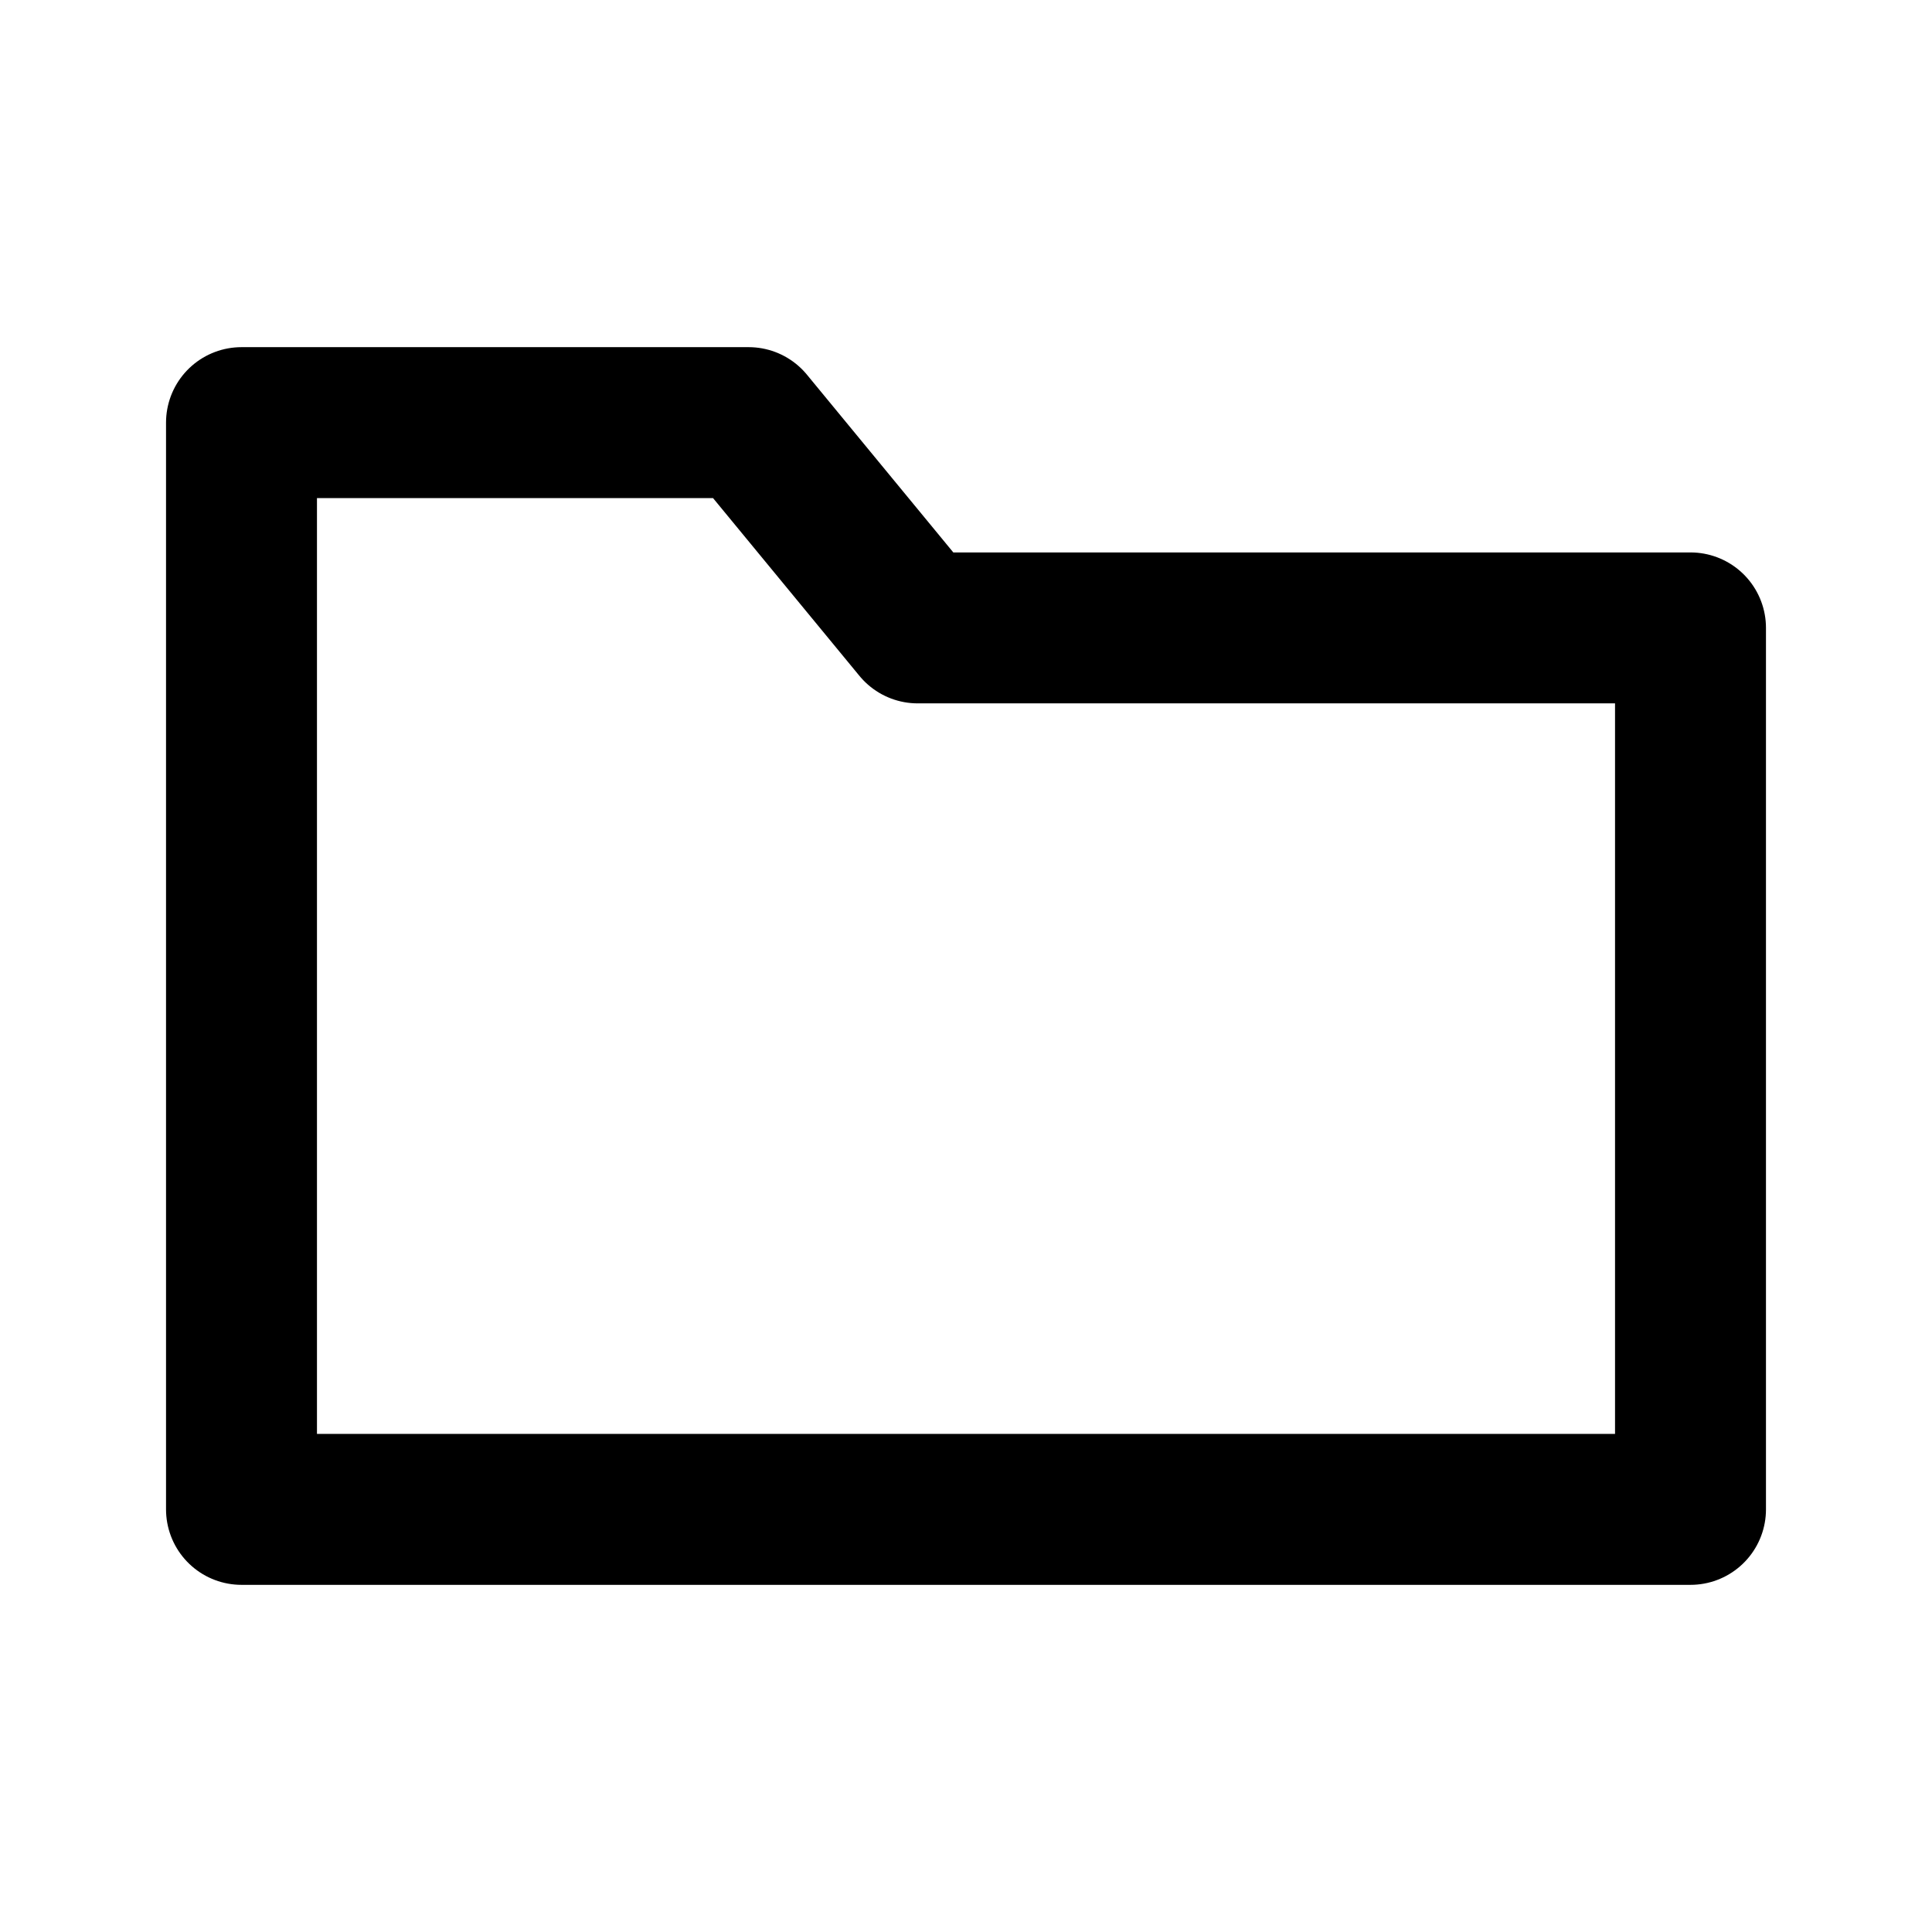
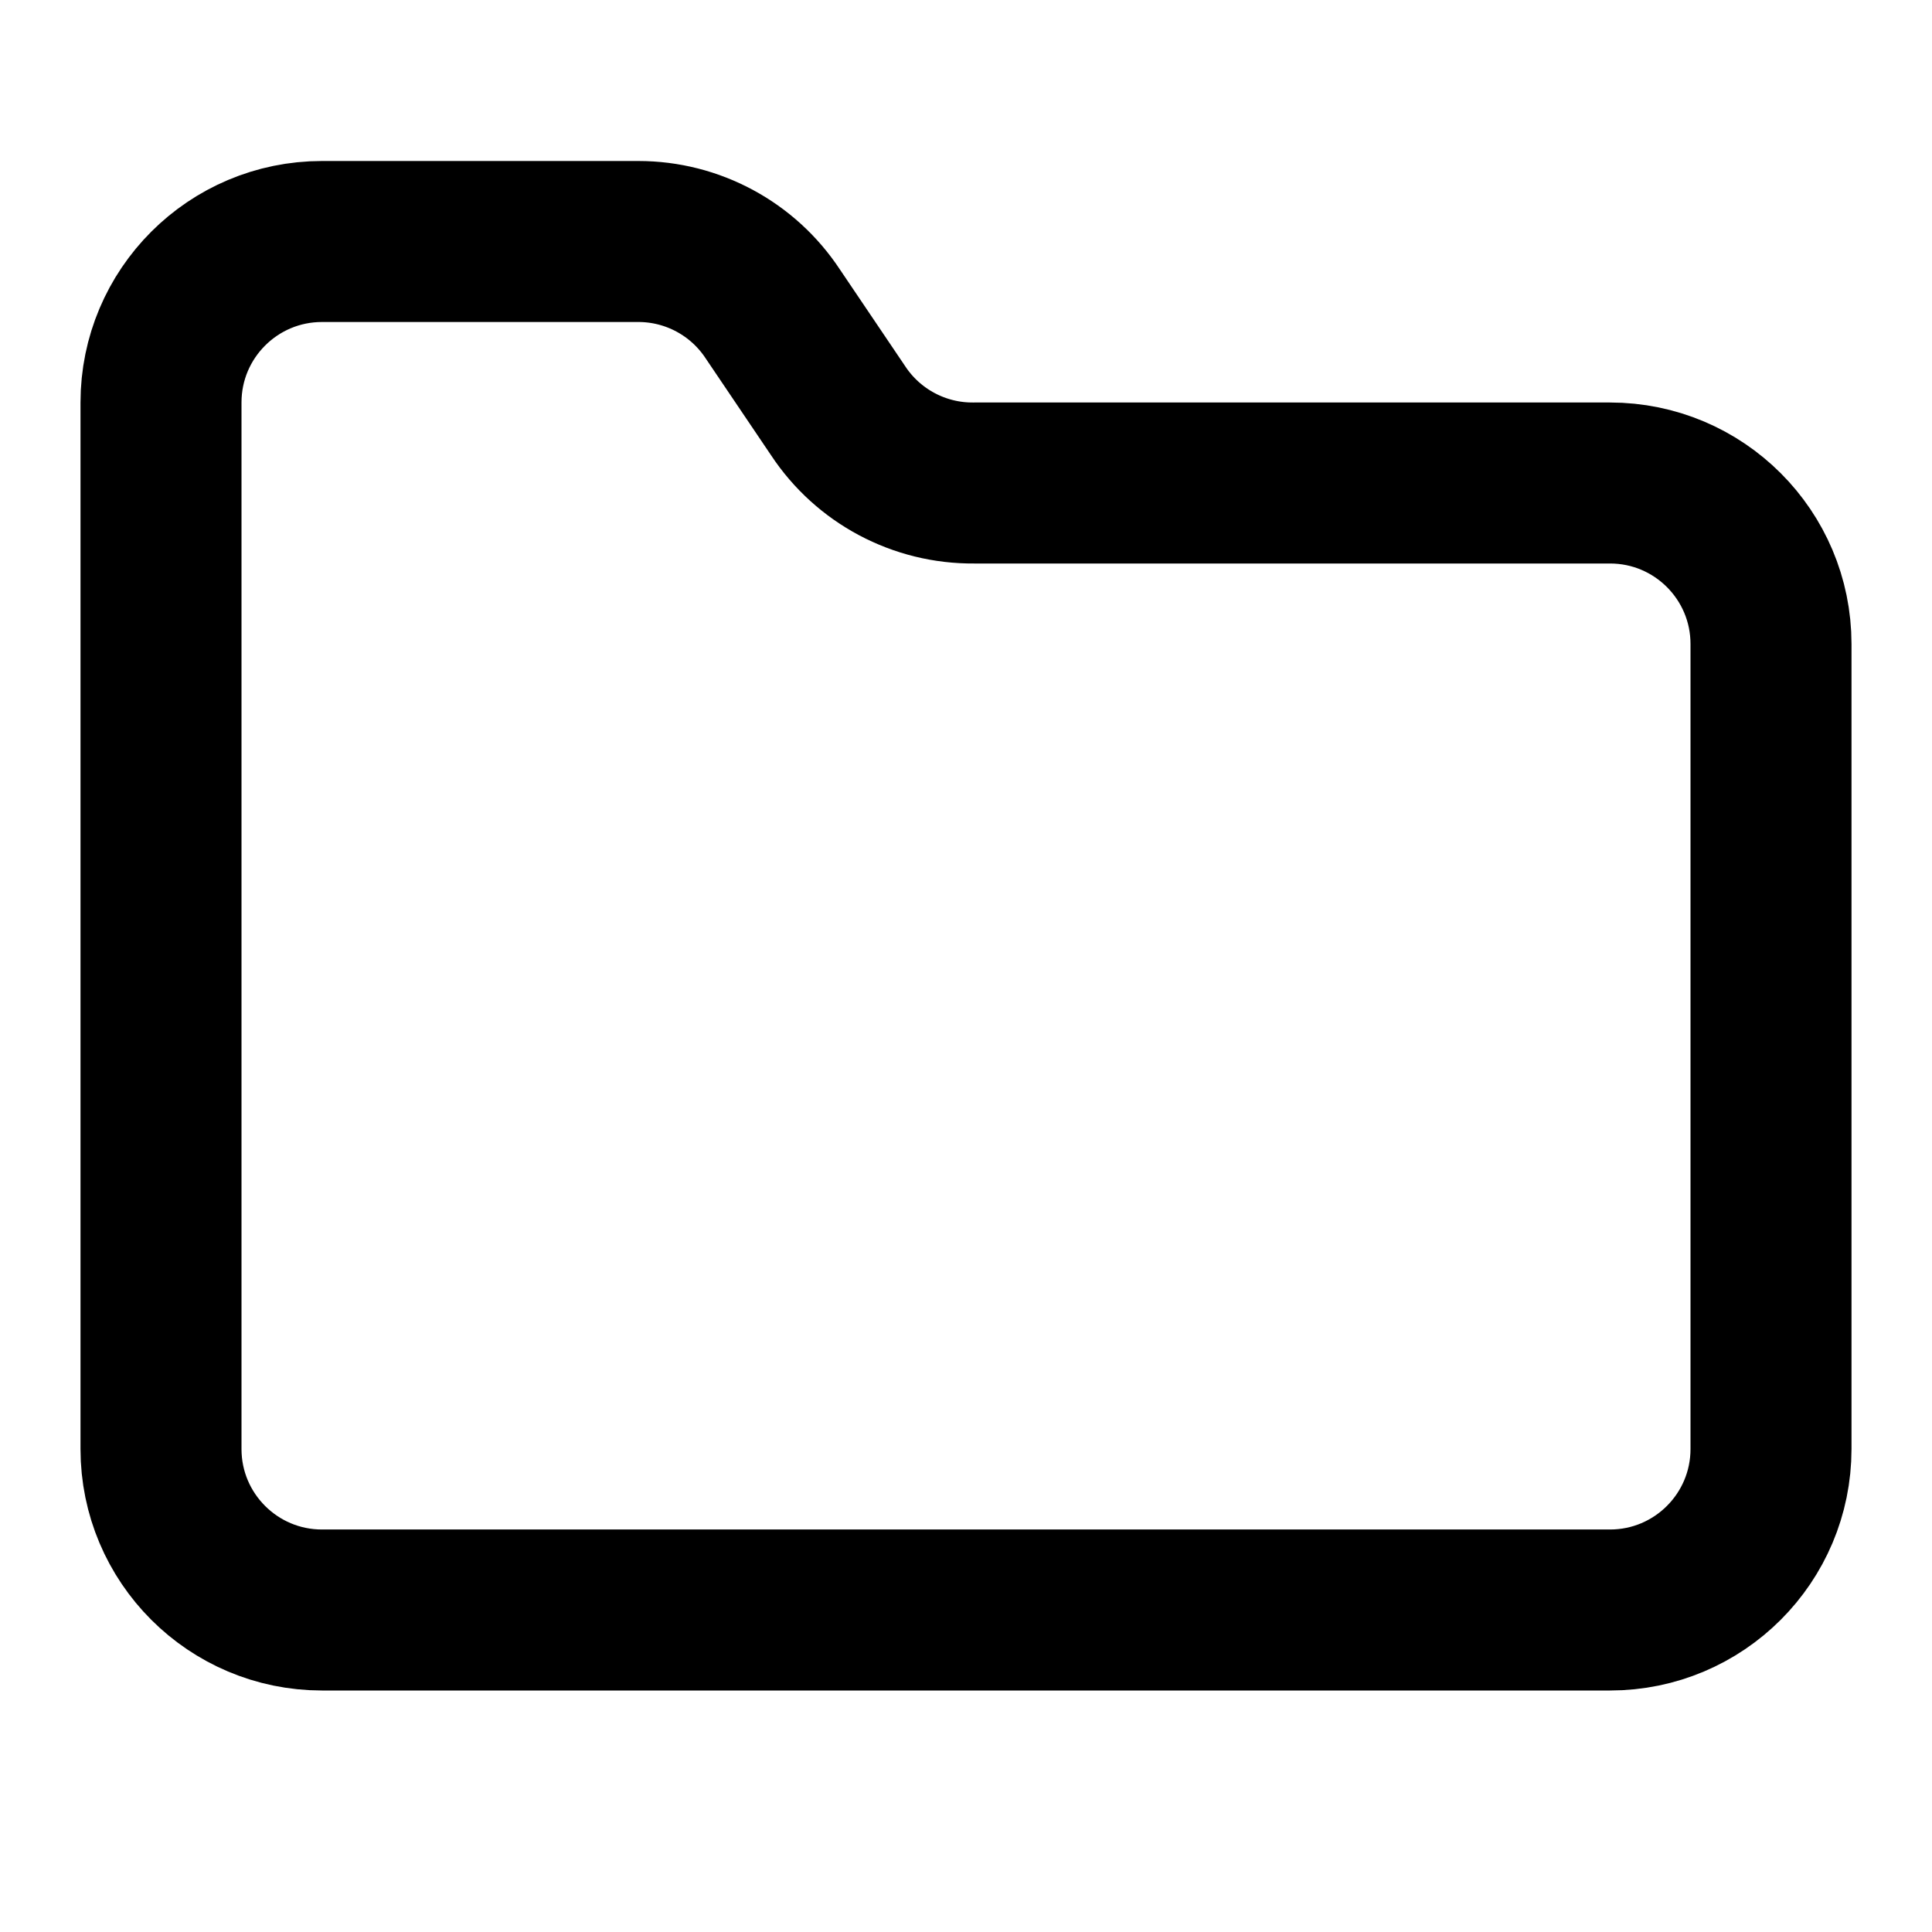
- <svg xmlns="http://www.w3.org/2000/svg" viewBox="0 0 16 16" width="16" height="16">
-   <rect x="0" y="0" width="16" height="16" fill="none" />
-   <path d="M2 12.5 L2 3.5 L6.2 3.5 L7.6 5.2 L14 5.2 L14 12.5 Z" fill="none" stroke="#000" stroke-width="1.25" stroke-linecap="round" stroke-linejoin="round" />
+ <svg xmlns="http://www.w3.org/2000/svg" class="lucide lucide-folder" width="24" height="24" viewBox="0 0 24 24" fill="none" stroke="#000" stroke-width="2" stroke-linecap="round" stroke-linejoin="round">
+   <rect x="0" y="0" width="24" height="24" fill="none" stroke="none" />
+   <path d="M20 20a2 2 0 0 0 2-2V8a2 2 0 0 0-2-2h-7.9a2 2 0 0 1-1.69-.9L9.6 3.9A2 2 0 0 0 7.93 3H4a2 2 0 0 0-2 2v13a2 2 0 0 0 2 2Z" />
</svg>
